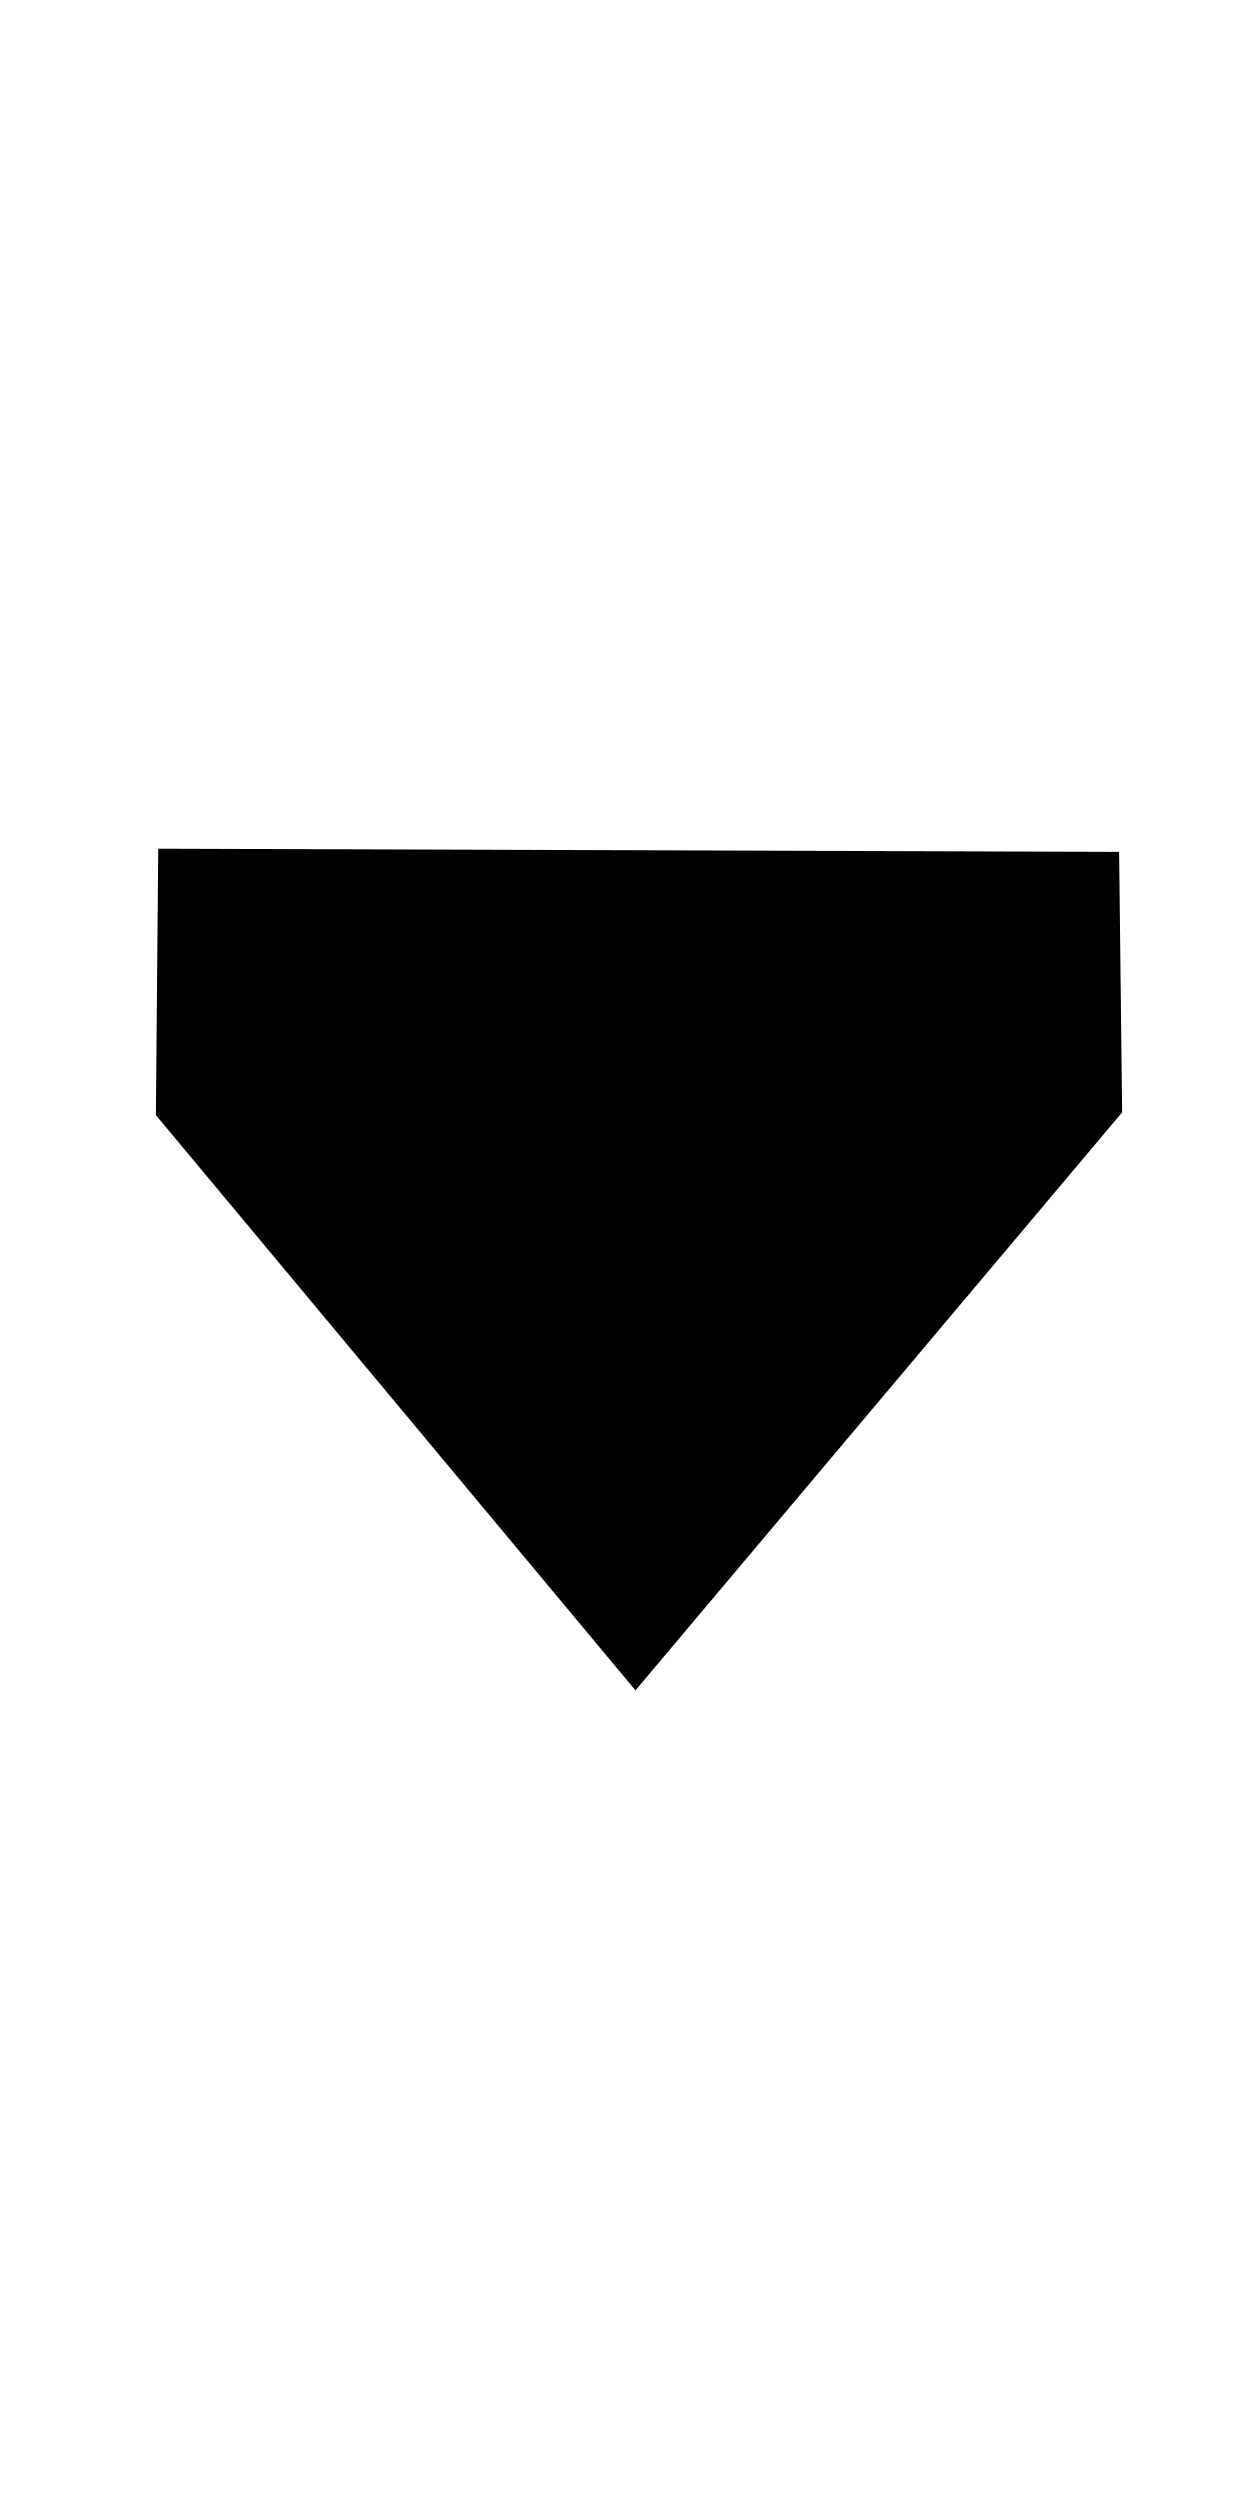
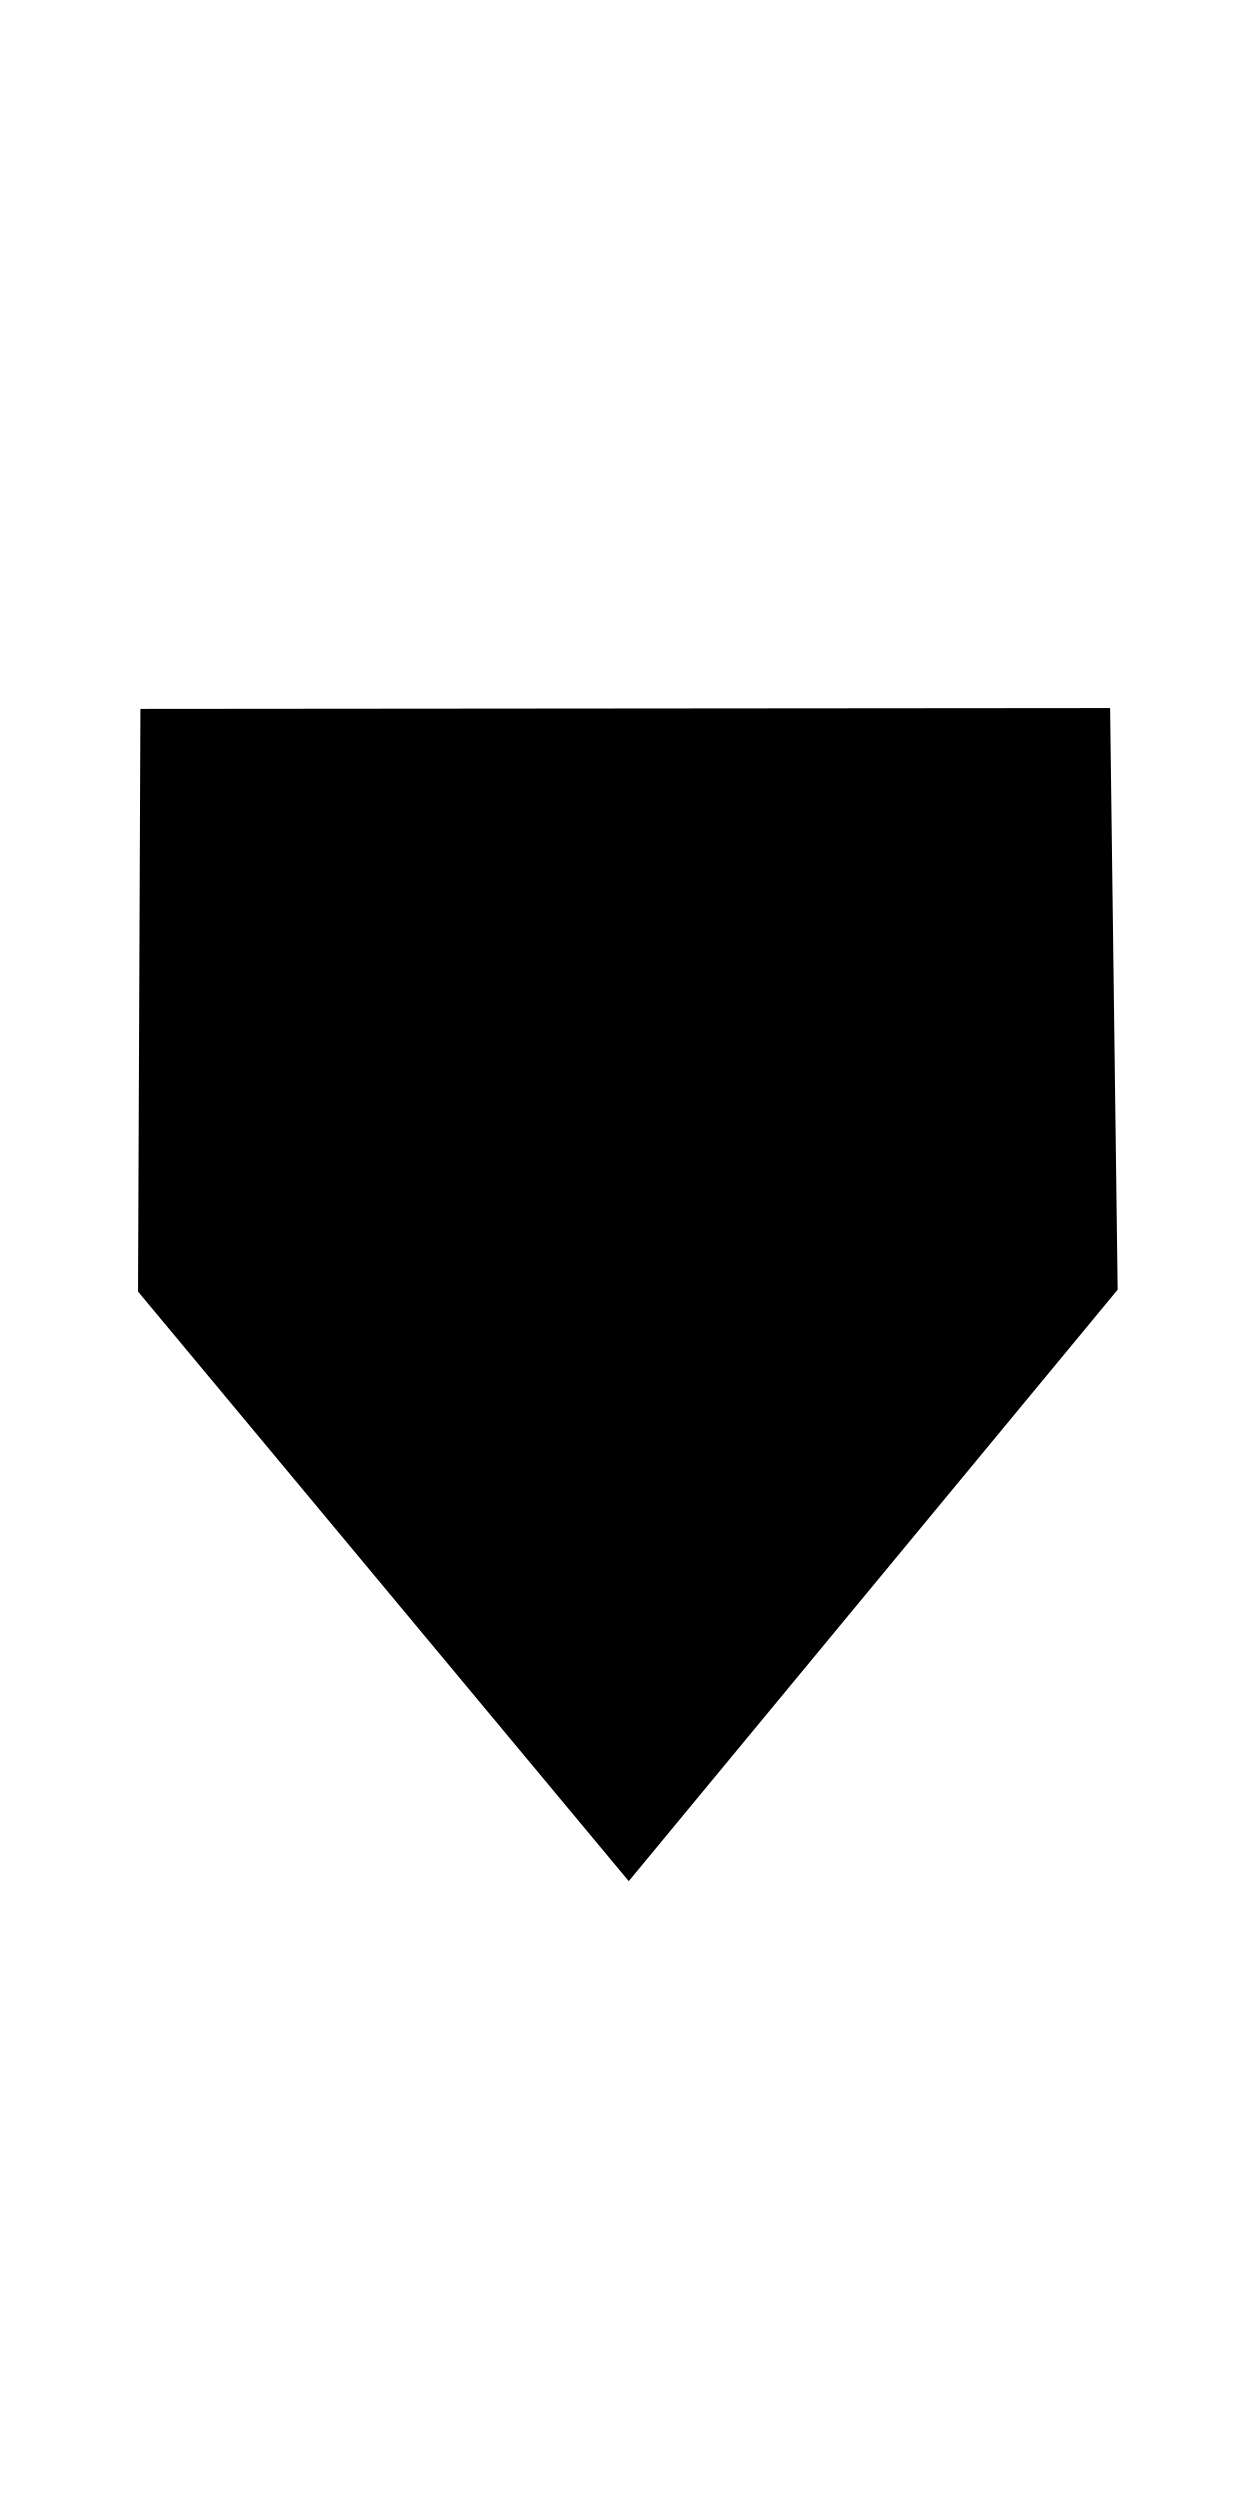
<svg xmlns="http://www.w3.org/2000/svg" version="1.1" id="Layer_1" x="0px" y="0px" viewBox="0 0 24 48" style="enable-background:new 0 0 24 48;" xml:space="preserve">
  <defs id="defs11" />
  <style type="text/css" id="style2">
	.st0{stroke:#000000;stroke-miterlimit:10;}
</style>
-   <path id="path838" style="fill:#000000;fill-opacity:1;stroke-width:0.651;stroke-linecap:square" d="m 21.487,16.356 -18.449,-0.061 -0.045,5.115 9.208,11.045 9.344,-11.098 z" />
+   <path id="path838" style="fill:#000000;fill-opacity:1;stroke-width:0.543;stroke-linecap:square" d="M 21.314,13.595 2.696,13.611 2.65,24.798 12.072,36.118 21.459,24.762 Z" />
</svg>
